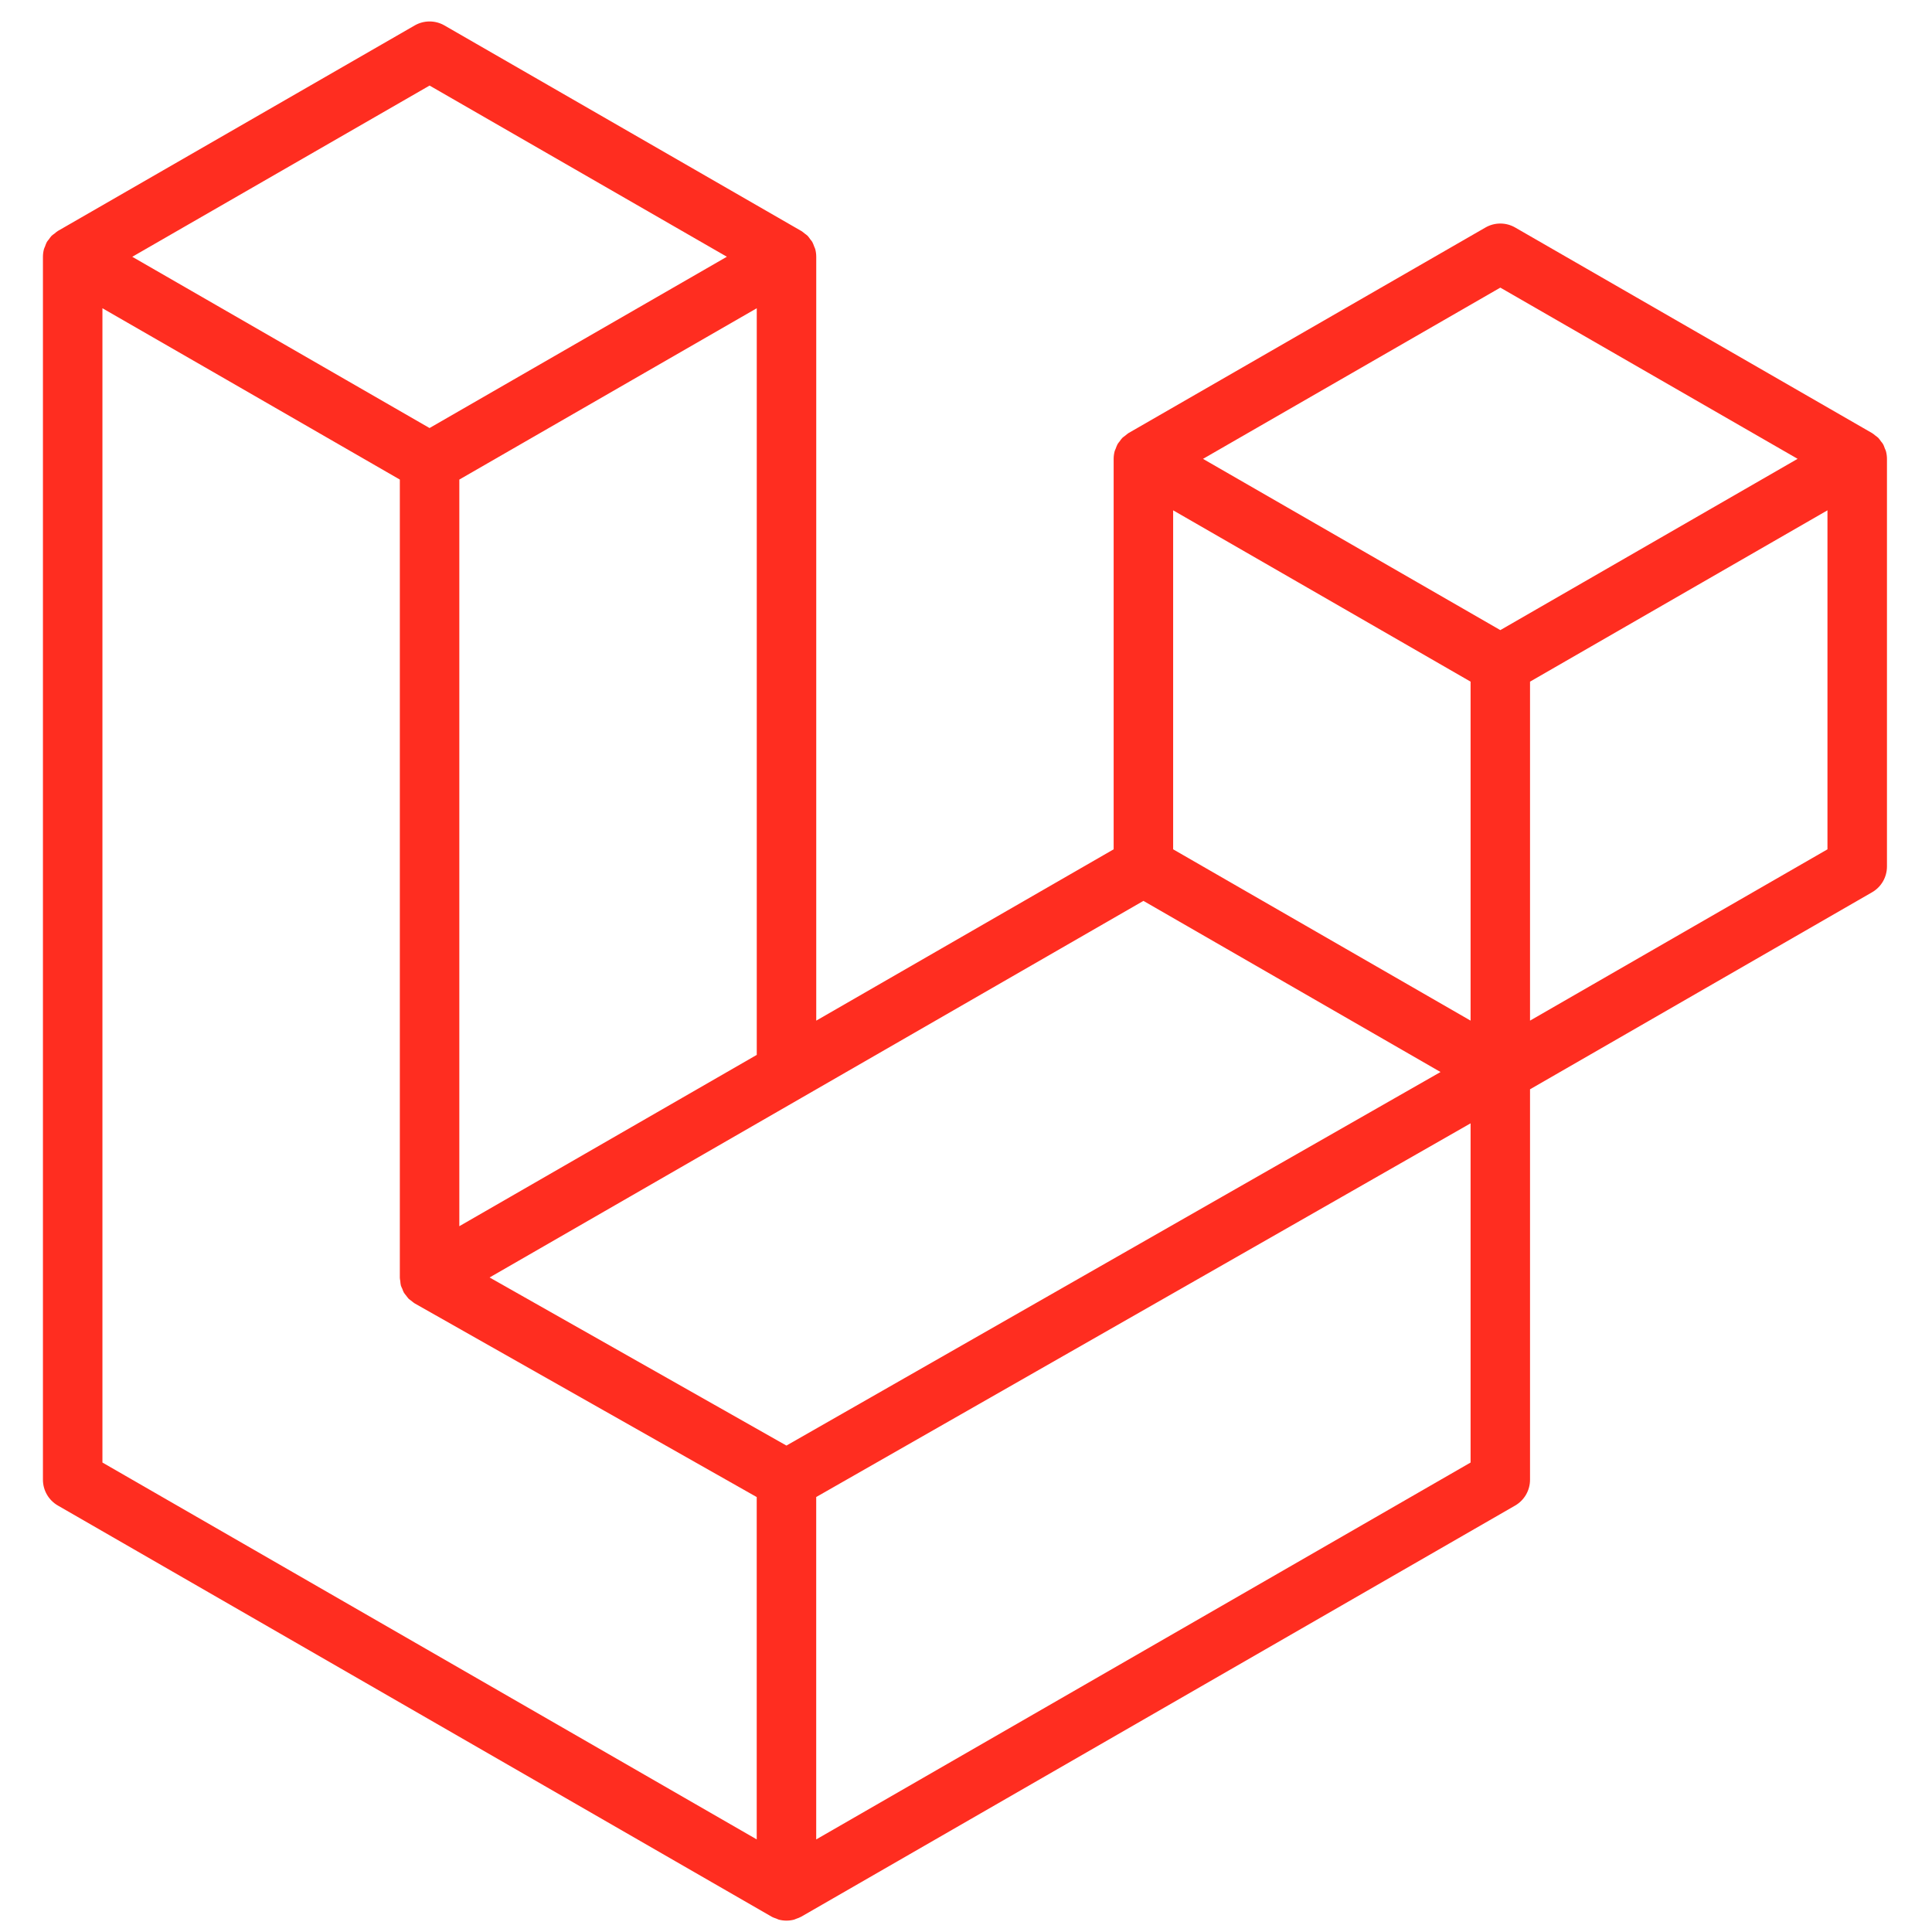
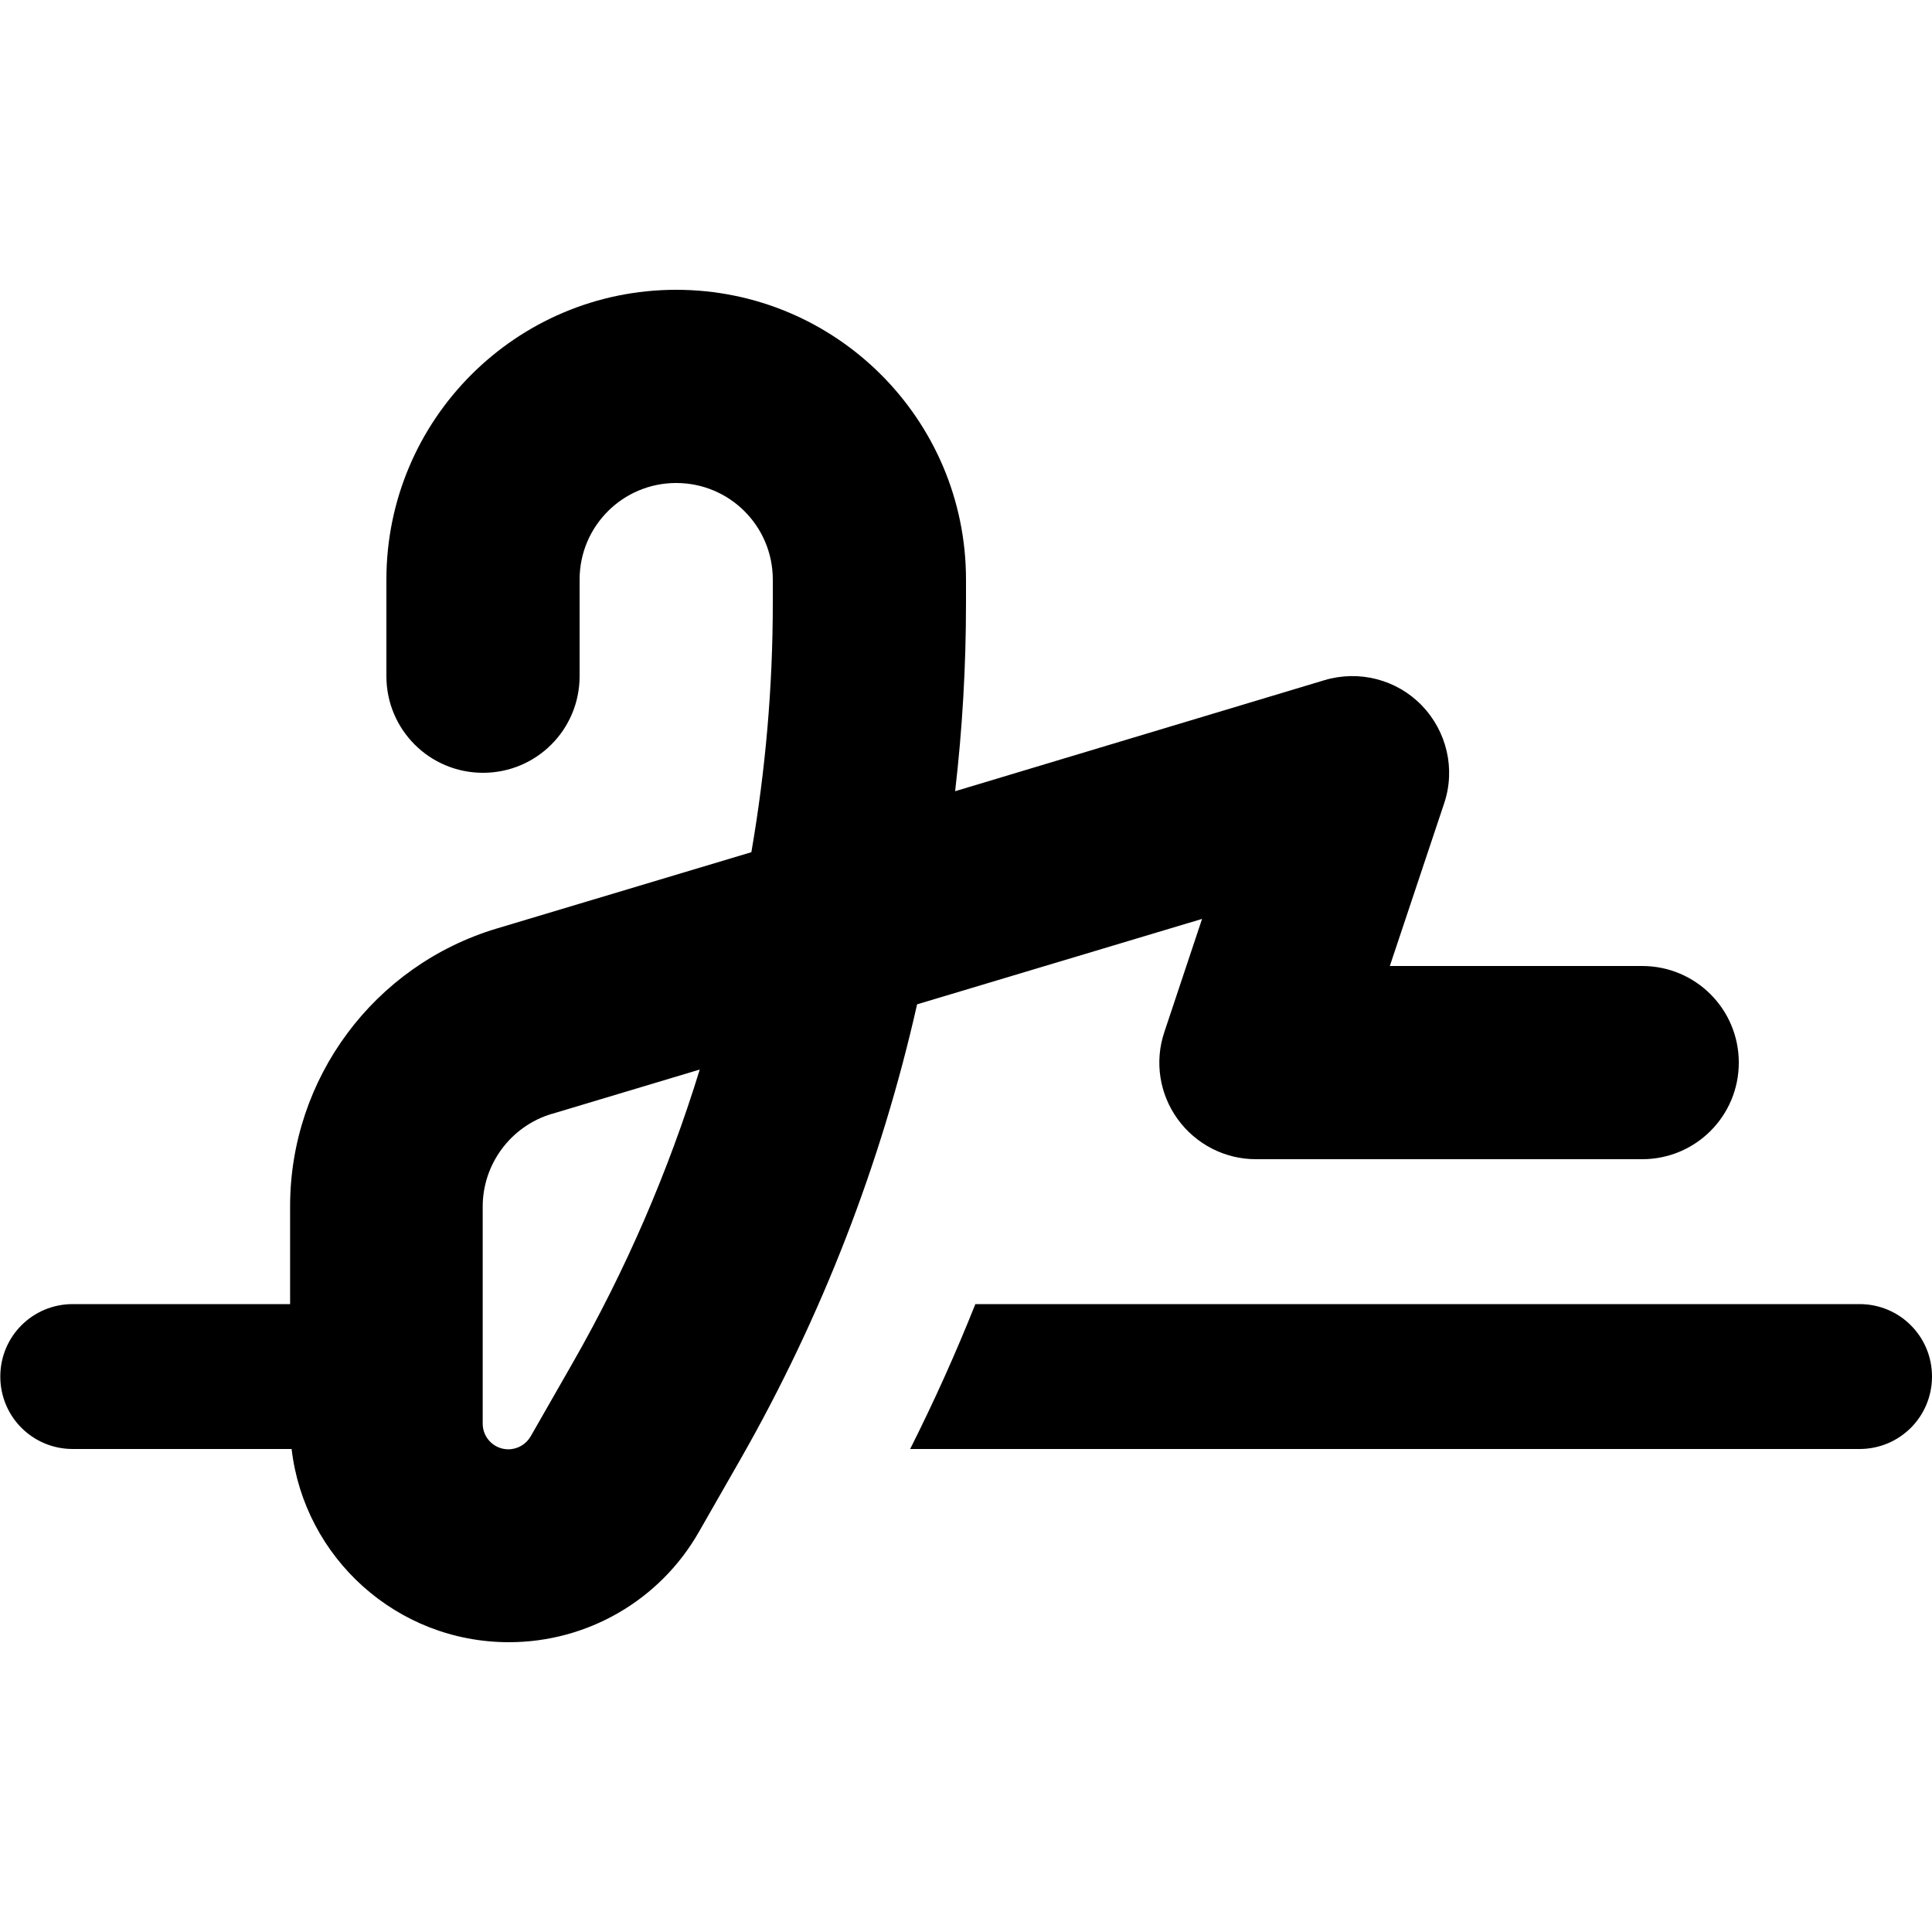
- <svg xmlns="http://www.w3.org/2000/svg" width="166" height="166" viewBox="0 0 166 166" fill="none">
-   <path fill-rule="evenodd" clip-rule="evenodd" d="M162.041 38.759C162.099 38.977 162.129 39.201 162.13 39.426V74.452C162.13 74.902 162.011 75.344 161.786 75.733C161.561 76.122 161.237 76.444 160.847 76.668L131.462 93.594V127.141C131.462 128.054 130.977 128.897 130.186 129.357L68.847 164.683C68.707 164.763 68.554 164.814 68.401 164.868C68.343 164.887 68.289 164.922 68.228 164.938C67.8 165.051 67.349 165.051 66.92 164.938C66.85 164.919 66.786 164.881 66.719 164.855C66.579 164.804 66.432 164.76 66.298 164.683L4.972 129.357C4.583 129.133 4.259 128.81 4.034 128.421C3.808 128.032 3.69 127.591 3.689 127.141L3.689 22.063C3.689 21.834 3.721 21.61 3.779 21.393C3.798 21.32 3.843 21.253 3.868 21.179C3.916 21.045 3.961 20.908 4.031 20.783C4.079 20.7 4.149 20.633 4.206 20.557C4.28 20.454 4.347 20.349 4.433 20.26C4.506 20.186 4.602 20.132 4.685 20.068C4.778 19.992 4.861 19.909 4.966 19.848L35.633 2.185C36.022 1.961 36.462 1.844 36.91 1.844C37.358 1.844 37.798 1.961 38.186 2.185L68.851 19.848H68.857C68.959 19.912 69.045 19.992 69.138 20.065C69.221 20.129 69.313 20.186 69.387 20.257C69.476 20.349 69.54 20.454 69.616 20.557C69.671 20.633 69.744 20.7 69.789 20.783C69.862 20.911 69.904 21.045 69.955 21.179C69.98 21.253 70.025 21.32 70.044 21.396C70.103 21.614 70.133 21.838 70.133 22.063V87.694L95.686 72.974V39.423C95.686 39.2 95.718 38.973 95.775 38.759C95.798 38.683 95.839 38.615 95.865 38.542C95.916 38.408 95.96 38.271 96.031 38.146C96.079 38.063 96.149 37.996 96.203 37.92C96.279 37.818 96.343 37.712 96.433 37.623C96.506 37.549 96.599 37.495 96.681 37.431C96.777 37.355 96.86 37.272 96.962 37.211L127.633 19.548C128.021 19.324 128.461 19.206 128.91 19.206C129.358 19.206 129.798 19.324 130.186 19.548L160.85 37.211C160.959 37.275 161.042 37.355 161.137 37.428C161.217 37.492 161.31 37.549 161.383 37.62C161.473 37.712 161.536 37.818 161.613 37.92C161.67 37.996 161.741 38.063 161.785 38.146C161.859 38.271 161.9 38.408 161.951 38.542C161.98 38.615 162.021 38.683 162.041 38.759ZM157.018 72.974V43.848L146.287 50.028L131.462 58.568V87.694L157.021 72.974H157.018ZM126.354 125.663V96.518L111.771 104.85L70.13 128.626V158.046L126.354 125.663ZM8.801 26.485V125.663L65.018 158.043V128.629L35.649 112L35.64 111.994L35.627 111.988C35.528 111.93 35.445 111.847 35.353 111.777C35.273 111.713 35.18 111.662 35.11 111.592L35.104 111.582C35.021 111.502 34.963 111.403 34.893 111.314C34.829 111.228 34.753 111.154 34.702 111.065L34.699 111.055C34.641 110.96 34.606 110.845 34.565 110.736C34.523 110.64 34.469 110.551 34.443 110.449C34.411 110.328 34.405 110.197 34.392 110.072C34.379 109.976 34.354 109.881 34.354 109.785V109.778V41.205L19.532 32.662L8.801 26.485ZM36.913 7.35L11.364 22.063L36.907 36.777L62.453 22.06L36.907 7.35H36.913ZM50.2 99.174L65.022 90.637V26.485L54.291 32.665L39.466 41.205V105.357L50.2 99.174ZM128.91 24.713L103.363 39.426L128.91 54.14L154.453 39.423L128.91 24.713ZM126.354 58.568L111.529 50.028L100.798 43.848V72.974L115.619 81.511L126.354 87.694V58.568ZM67.571 124.205L105.042 102.803L123.772 92.109L98.245 77.405L68.854 94.334L42.066 109.762L67.571 124.205Z" fill="#FF2D20" />
+ <svg xmlns="http://www.w3.org/2000/svg" viewBox="0 0 640 640">
+   <path d="M192 192C192 174.3 206.3 160 224 160C241.7 160 256 174.3 256 192L256 199.8C256 227.5 253.6 255.1 248.9 282.3L164.5 307.6C123.9 319.8 96.1 357.2 96.1 399.6L96.1 432L24.1 432C10.8 432 .1 442.7 .1 456C.1 469.3 10.8 480 24.1 480L96.6 480C100.8 516 131.4 544 168.6 544C194.6 544 218.6 530.1 231.5 507.5L245.4 483.2C272.2 436.2 291.9 385.5 303.8 332.7L398.2 304.4L385.7 341.9C382.4 351.7 384.1 362.4 390.1 370.7C396.1 379 405.7 384 416 384L544 384C561.7 384 576 369.7 576 352C576 334.3 561.7 320 544 320L460.4 320L478.4 266.1C482.2 254.8 479.3 242.3 471 233.7C462.7 225.1 450.3 221.9 438.8 225.3L316.4 262.1C318.8 241.4 320 220.7 320 199.8L320 192C320 139 277 96 224 96C171 96 128 139 128 192L128 224C128 241.7 142.3 256 160 256C177.7 256 192 241.7 192 224L192 192zM182.8 369L231.8 354.3C221.4 388.1 207.3 420.7 189.7 451.5L175.8 475.8C174.3 478.4 171.5 480.1 168.4 480.1C163.7 480.1 159.9 476.3 159.9 471.6L159.9 399.7C159.9 385.6 169.2 373.1 182.7 369zM616 480C629.3 480 640 469.3 640 456C640 442.7 629.3 432 616 432L323.1 432C316.6 448.3 309.4 464.3 301.5 480L616 480z" />
</svg>
